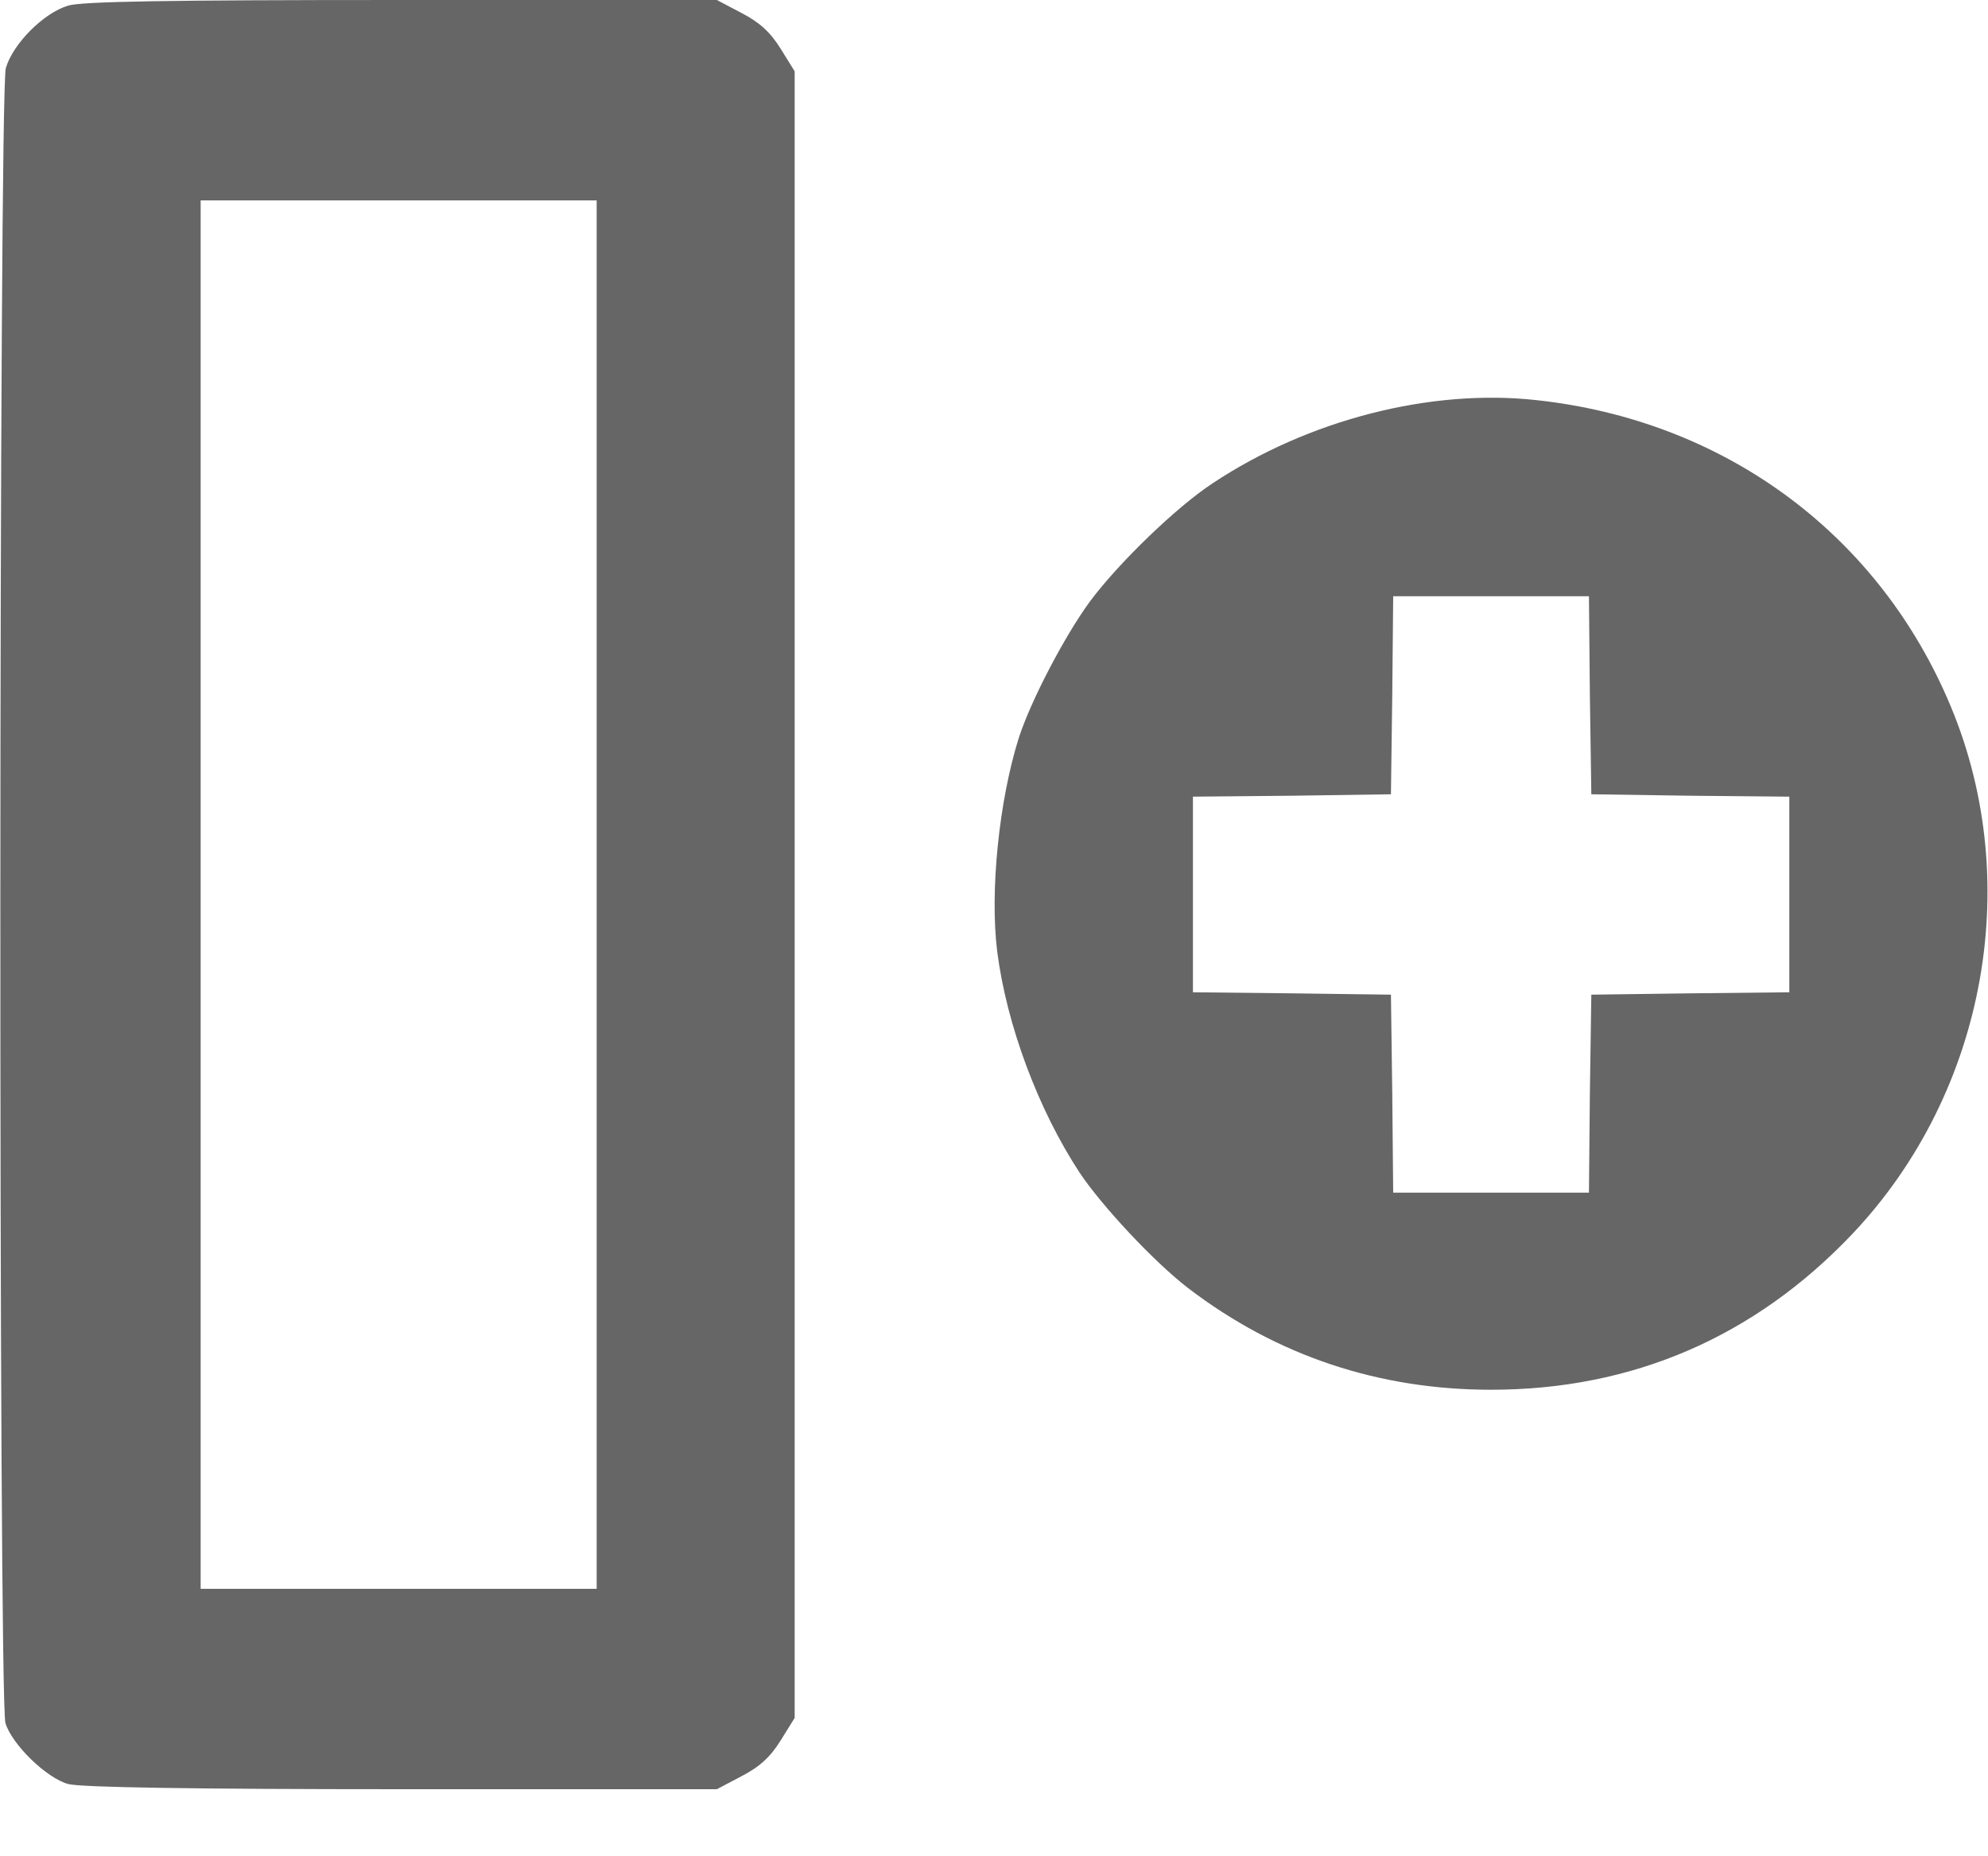
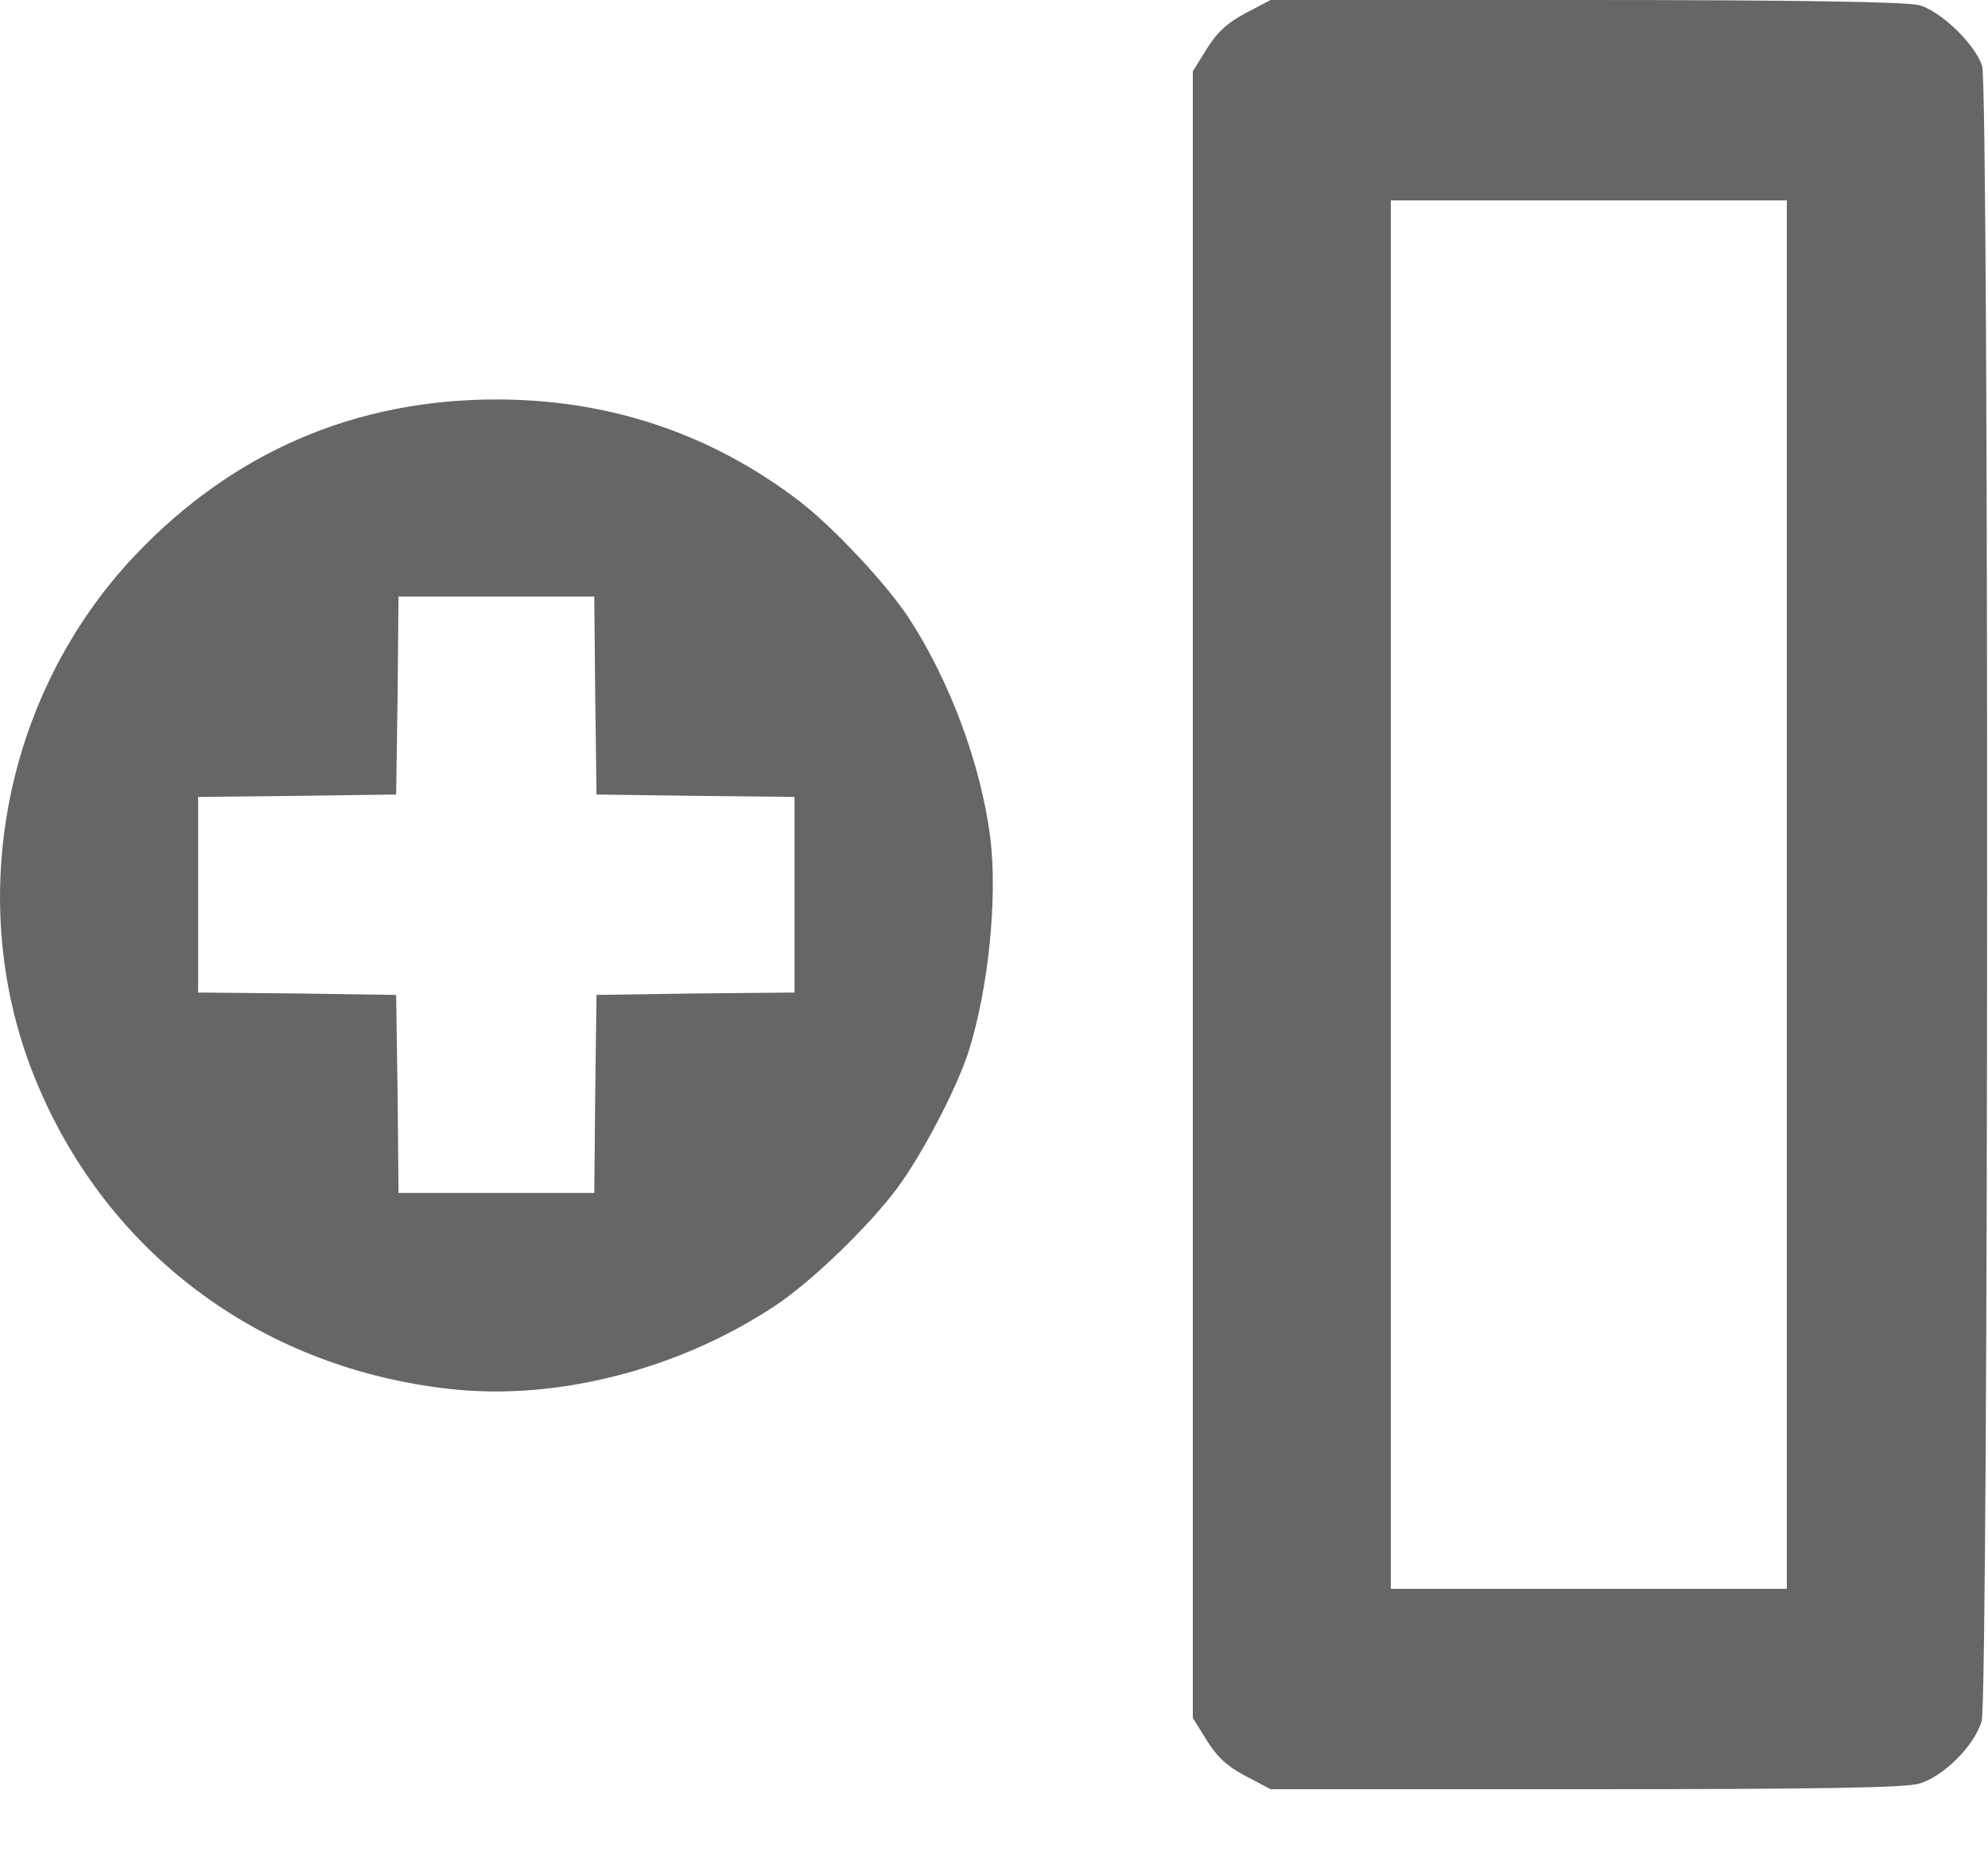
<svg xmlns="http://www.w3.org/2000/svg" width="15" height="14" viewBox="0 0 15 14" fill="none">
-   <path d="M0.041 13.001C0.09 13.162 0.35 13.416 0.515 13.461C0.607 13.486 1.45 13.5 3.029 13.5H5.409L5.595 13.402C5.732 13.331 5.813 13.257 5.891 13.131L5.996 12.962V6.75L5.996 0.538L5.891 0.369C5.813 0.243 5.732 0.169 5.595 0.098L5.409 0H3.036C1.257 0 0.624 0.011 0.515 0.042C0.329 0.098 0.1 0.327 0.044 0.513C-0.009 0.696 -0.012 12.815 0.041 13.001ZM3.008 1.512H4.502L4.502 6.75V11.988H3.008H1.514V6.75L1.514 1.512H3.008Z" fill="#666666" />
-   <path d="M7.524 7.178C7.595 7.734 7.834 8.373 8.146 8.848C8.315 9.101 8.709 9.523 8.966 9.72C9.634 10.23 10.403 10.486 11.251 10.486C12.316 10.486 13.237 10.089 13.975 9.312C14.995 8.236 15.283 6.612 14.693 5.269C14.141 4.004 12.991 3.17 11.592 3.019C10.794 2.931 9.873 3.167 9.152 3.645C8.878 3.824 8.442 4.246 8.227 4.534C8.037 4.791 7.777 5.287 7.686 5.571C7.538 6.043 7.468 6.725 7.524 7.178ZM9.746 6.004L10.495 5.993L10.505 5.245L10.512 4.499H11.251H11.989L11.996 5.245L12.007 5.993L12.755 6.004L13.501 6.011V6.749V7.487L12.752 7.495L12.007 7.505L11.996 8.25L11.989 8.999H11.251H10.512L10.505 8.25L10.495 7.505L9.746 7.495L9.001 7.487V6.749V6.011L9.746 6.004Z" fill="#666666" />
+   <path d="M14.956 0.499C14.906 0.338 14.646 0.084 14.481 0.039C14.389 0.014 13.546 0 11.967 0L9.587 0L9.401 0.098C9.264 0.169 9.183 0.243 9.105 0.369L9 0.538V6.75V12.962L9.105 13.131C9.183 13.257 9.264 13.331 9.401 13.402L9.587 13.5H11.96C13.739 13.5 14.372 13.489 14.481 13.458C14.667 13.402 14.896 13.173 14.952 12.987C15.005 12.804 15.008 0.686 14.956 0.499ZM11.988 11.988H10.494V6.75V1.512L11.988 1.512H13.482V6.75V11.988H11.988Z" fill="#666666" />
+   <path d="M7.472 6.322C7.402 5.766 7.163 5.127 6.85 4.652C6.681 4.399 6.287 3.977 6.03 3.78C5.363 3.27 4.593 3.014 3.745 3.014C2.68 3.014 1.759 3.411 1.021 4.188C0.001 5.264 -0.287 6.888 0.304 8.231C0.855 9.496 2.005 10.33 3.404 10.481C4.202 10.569 5.123 10.333 5.844 9.855C6.118 9.676 6.554 9.254 6.769 8.966C6.959 8.709 7.219 8.213 7.31 7.929C7.458 7.457 7.528 6.775 7.472 6.322ZM5.25 7.496L4.501 7.507L4.491 8.255L4.484 9.001H3.745H3.007L3 8.255L2.989 7.507L2.241 7.496L1.495 7.489V6.751V6.013L2.244 6.005L2.989 5.995L3 5.25L3.007 4.501H3.745H4.484L4.491 5.25L4.501 5.995L5.25 6.005L5.995 6.013V6.751V7.489L5.25 7.496Z" fill="#666666" />
</svg>
